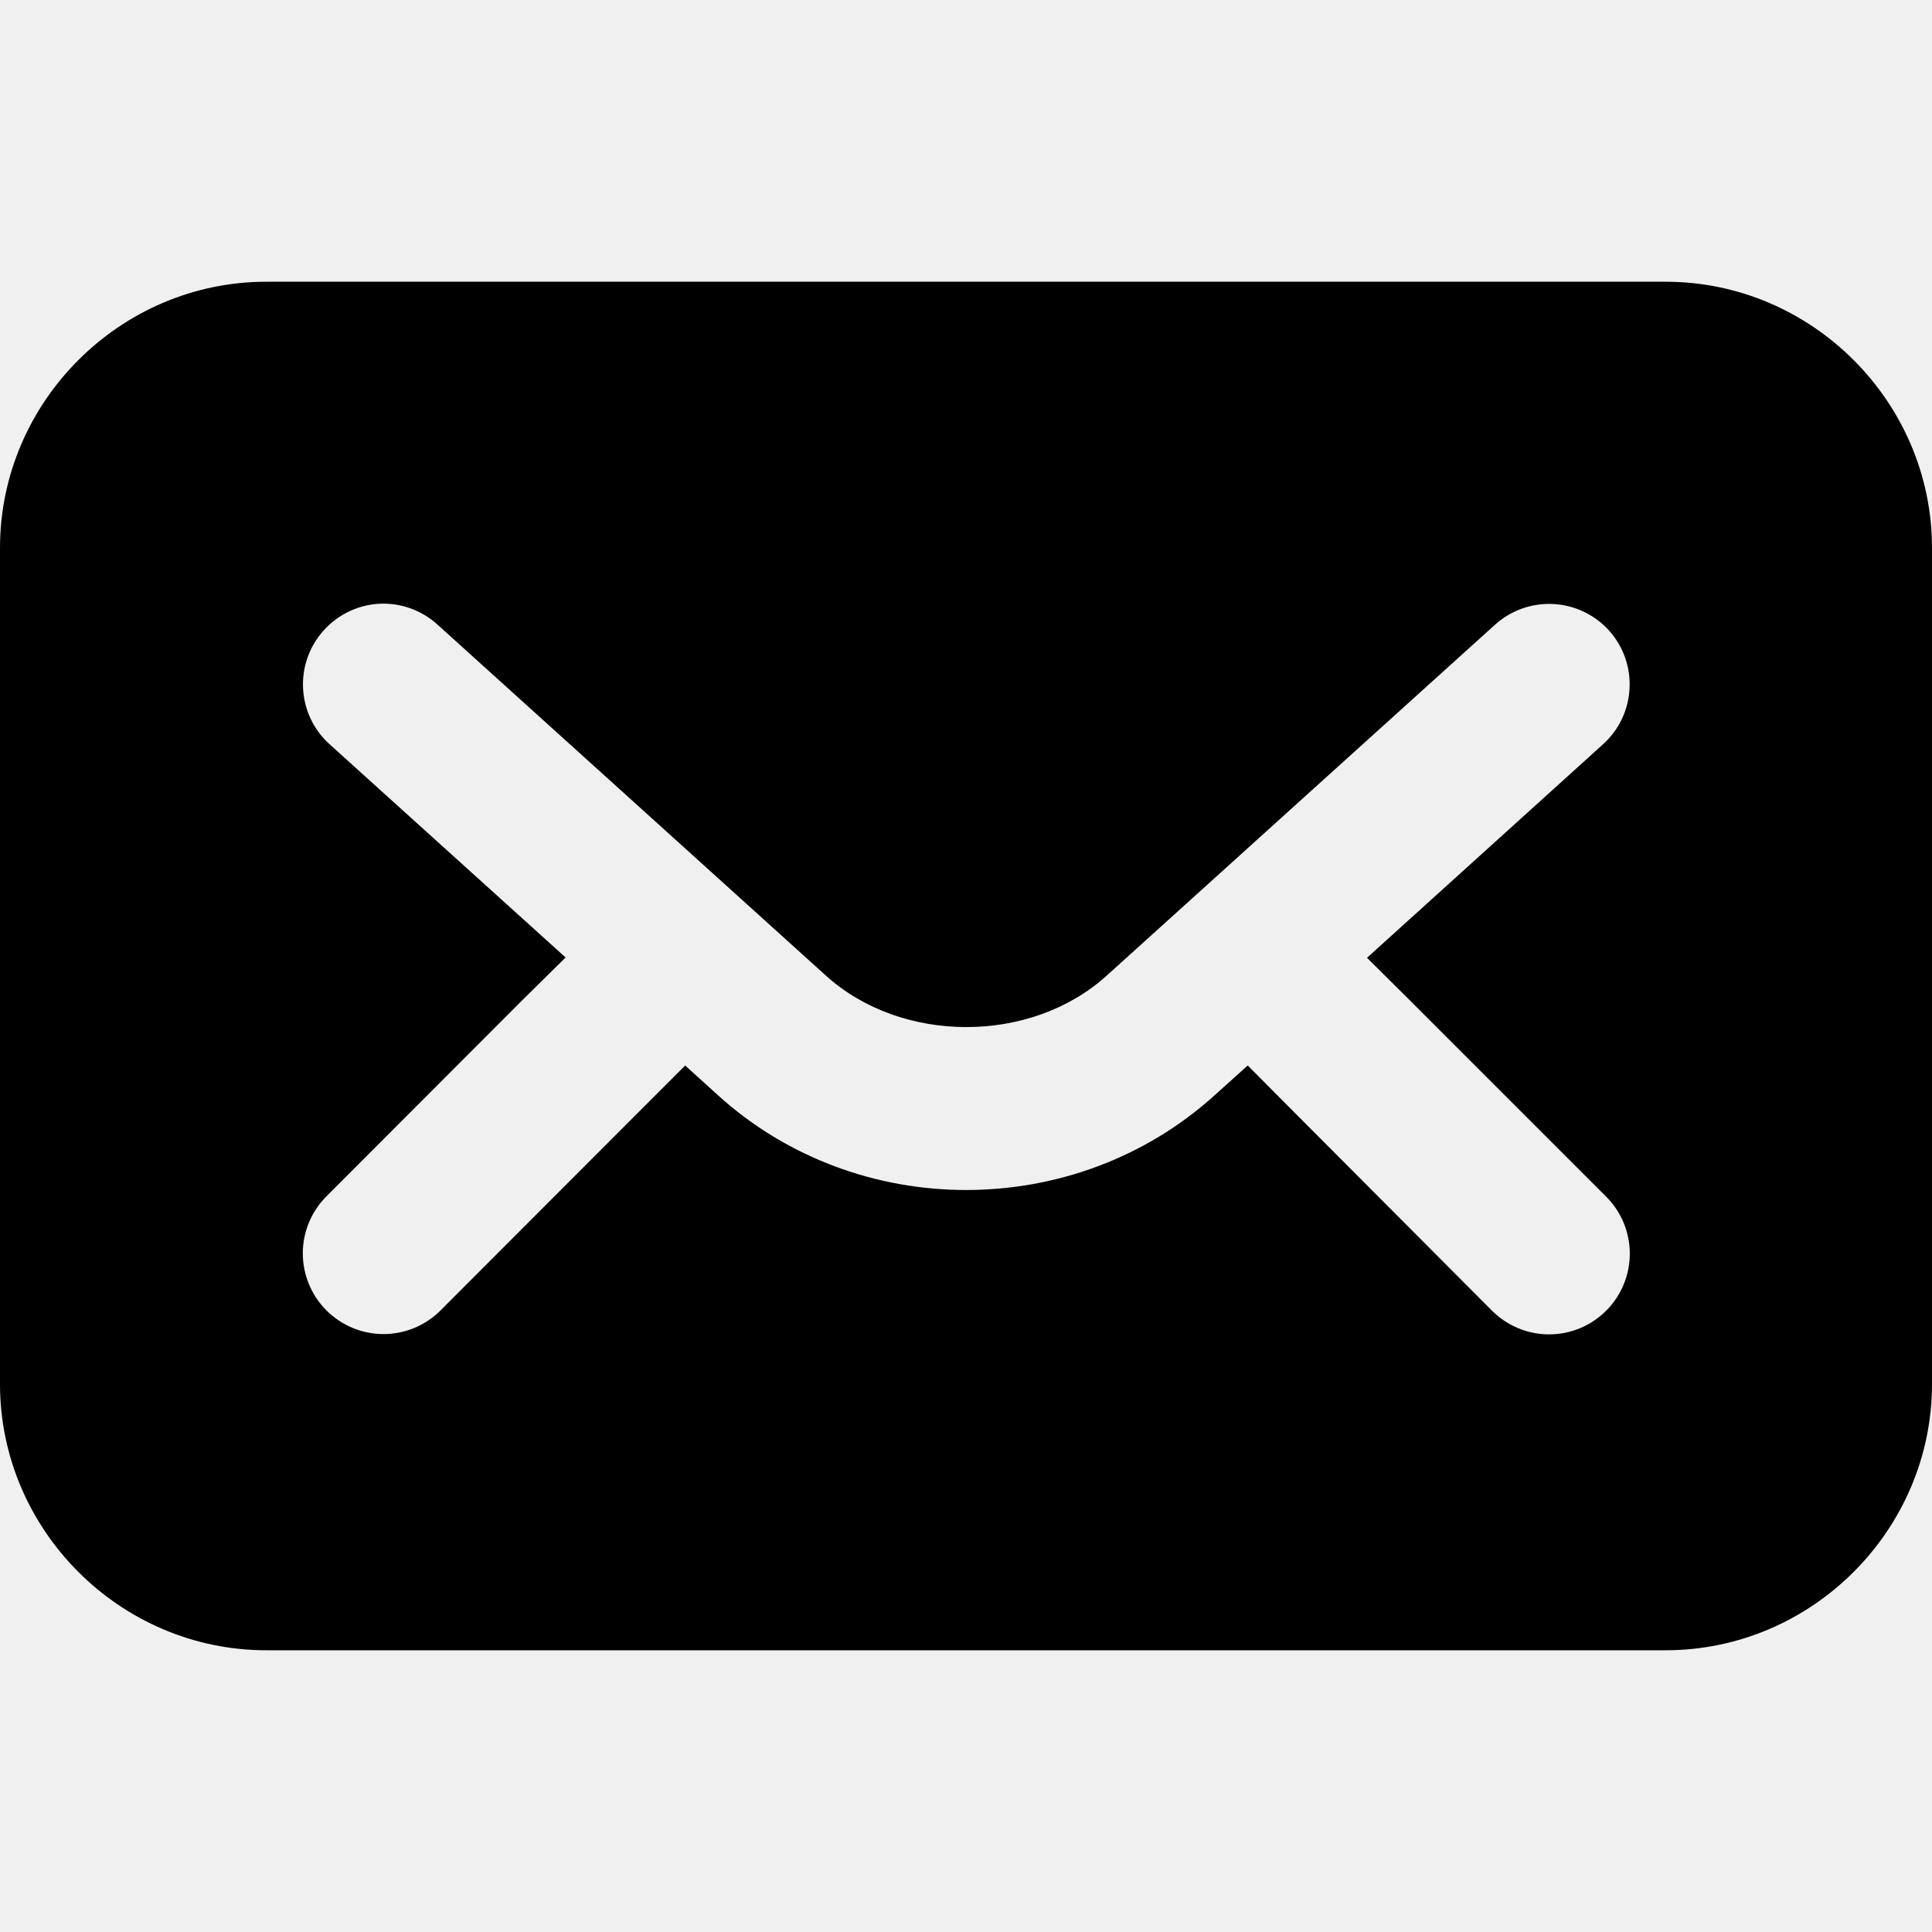
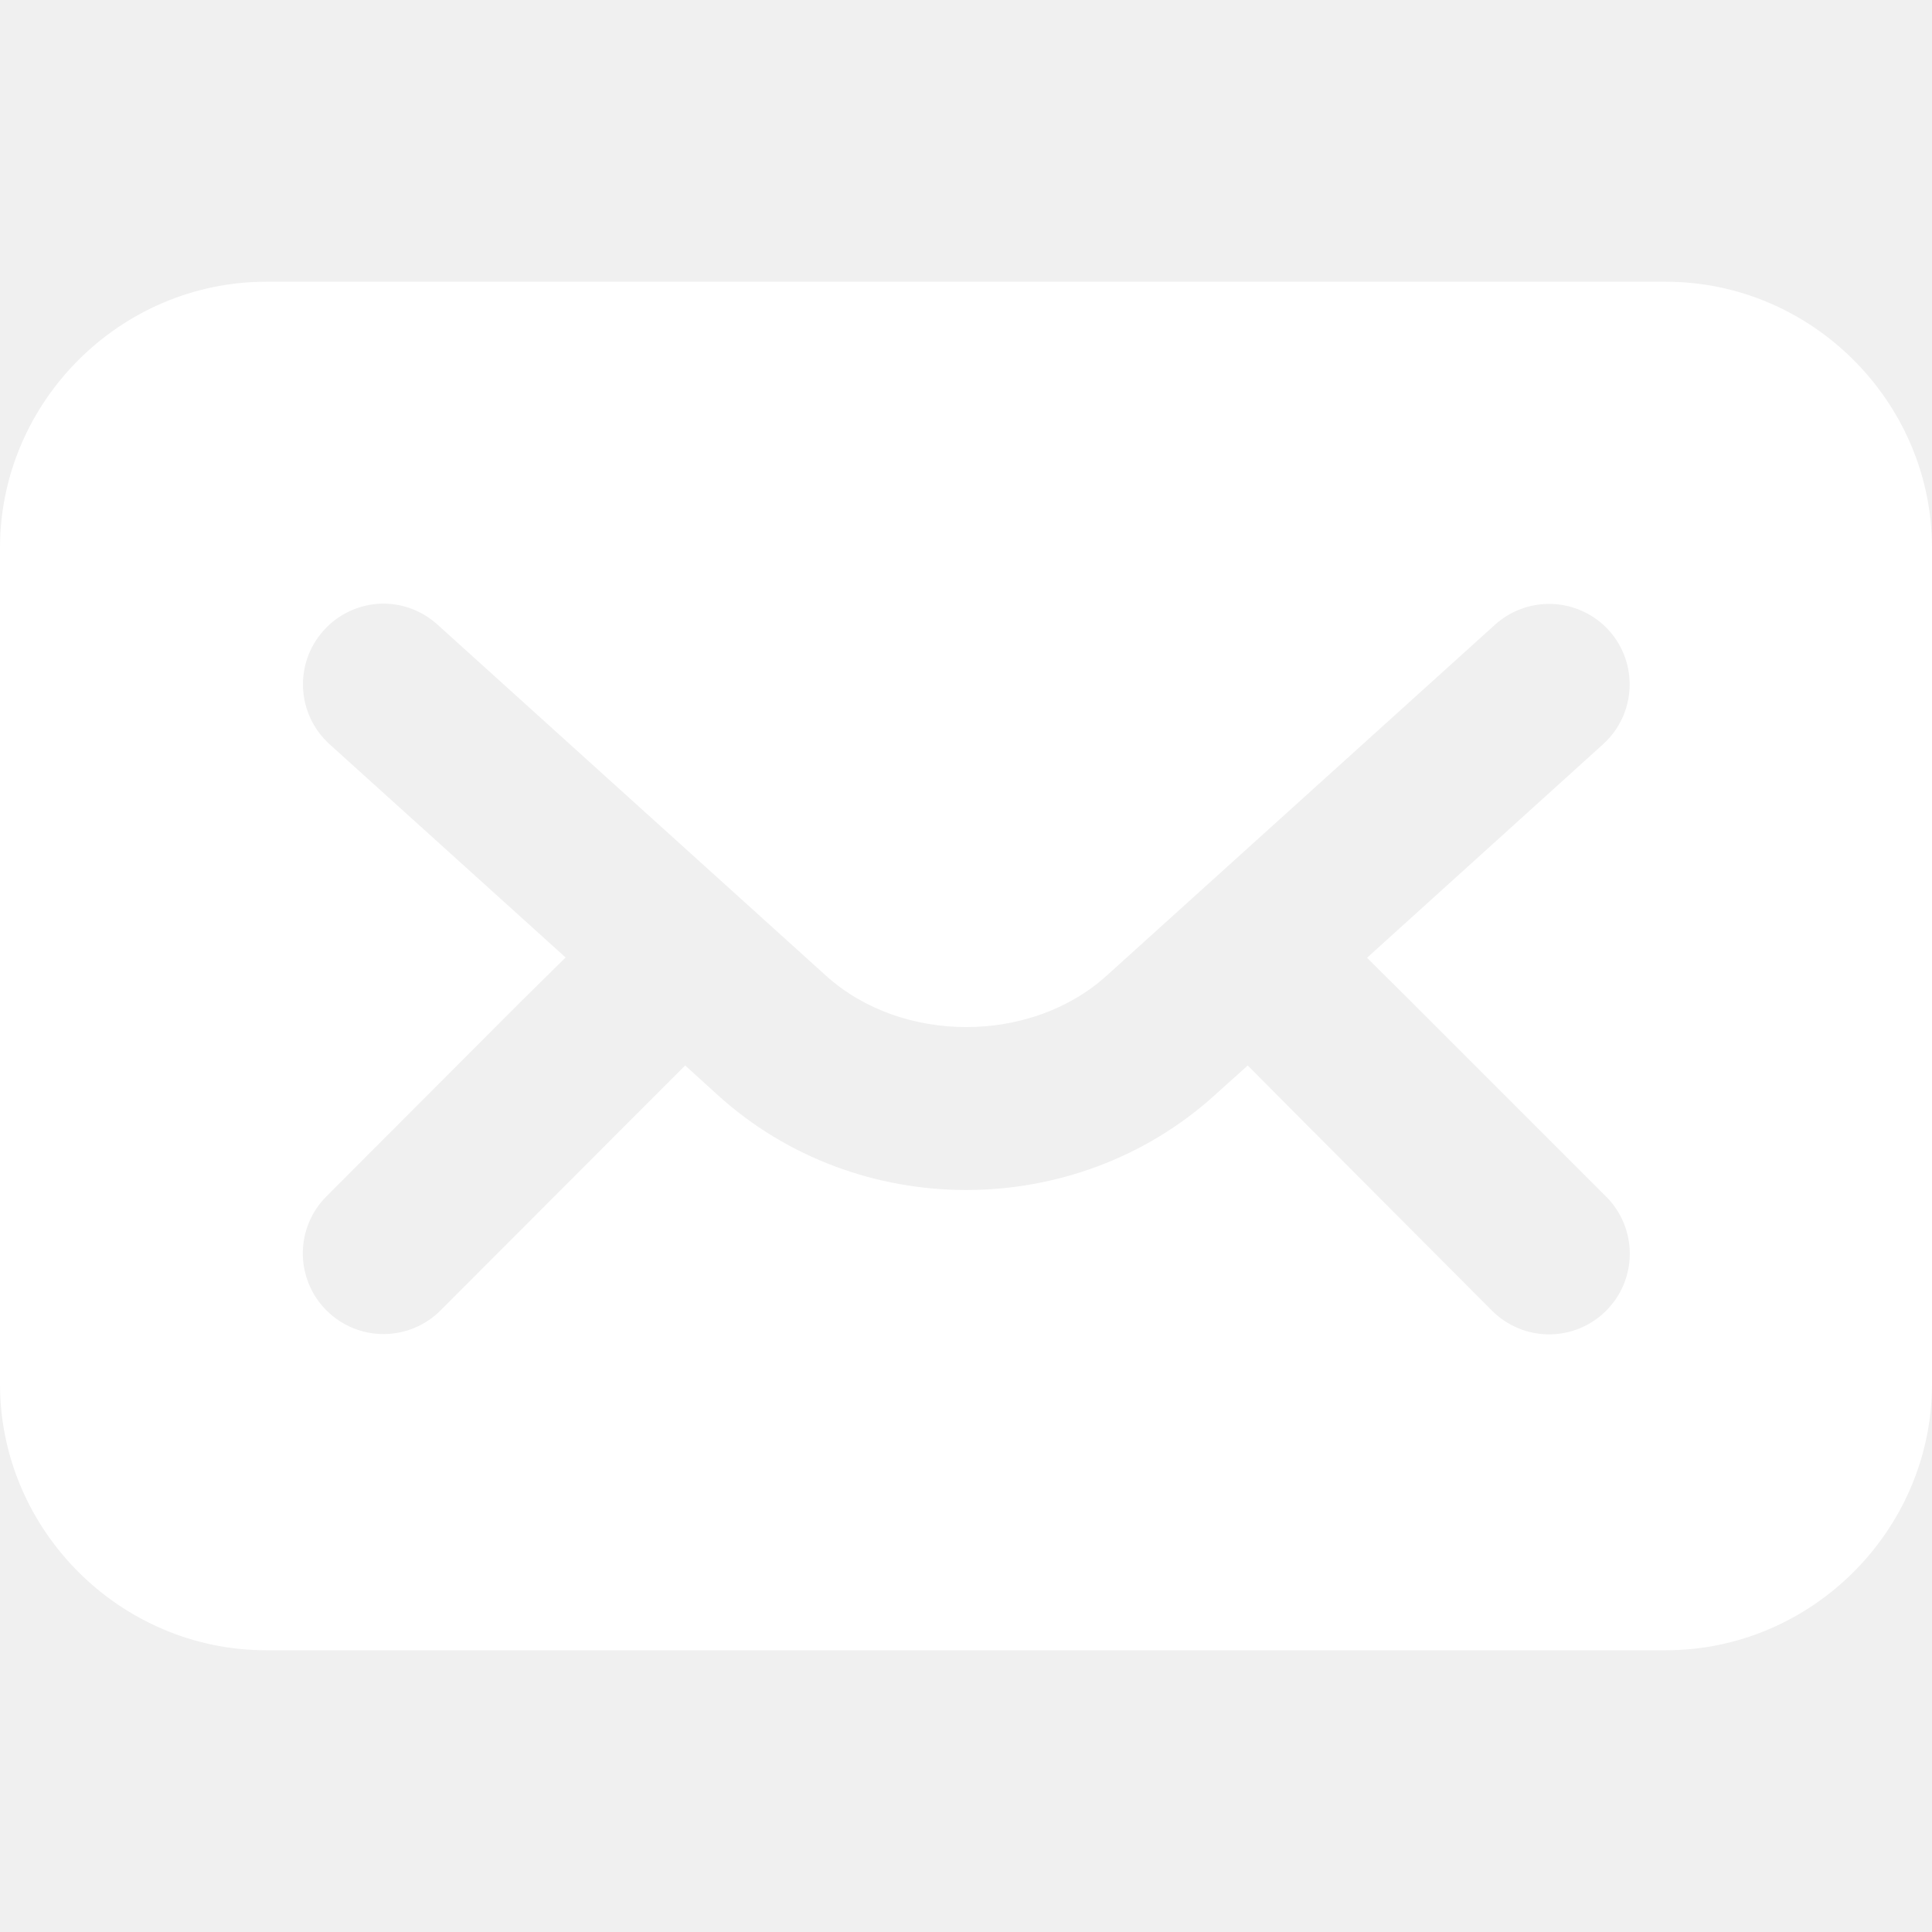
<svg xmlns="http://www.w3.org/2000/svg" width="800px" height="800px" viewBox="0 0 6.35 6.35" id="svg1976" version="1.1">
  <defs id="defs1970" />
-   <g id="layer1" style="display:inline">
-     <path d="m 0.875,0.926 c -0.48,0 -0.875,0.395 -0.875,0.875 v 2.748 c 0,0.48 0.395,0.875 0.875,0.875 H 5.475 c 0.48,0 0.875,-0.395 0.875,-0.875 V 1.801 c 0,-0.48 -0.395,-0.875 -0.875,-0.875 z M 1.255,1.984 a 0.265,0.265 0 0 1 0.183,0.069 l 1.277,1.154 c 0.249,0.225 0.673,0.225 0.922,0 l 1.277,-1.154 a 0.265,0.265 0 0 1 0.184,-0.068 0.265,0.265 0 0 1 0.191,0.088 0.265,0.265 0 0 1 -0.02,0.373 l -0.776,0.702 0.147,0.146 0.639,0.639 a 0.265,0.265 0 0 1 0,0.375 0.265,0.265 0 0 1 -0.375,0 L 4.266,3.668 4.101,3.502 3.992,3.6 c -0.459,0.415 -1.174,0.415 -1.632,0 L 2.252,3.502 2.086,3.668 1.448,4.307 a 0.265,0.265 0 0 1 -0.375,0 0.265,0.265 0 0 1 0,-0.375 L 1.711,3.293 1.859,3.147 1.082,2.445 A 0.265,0.265 0 0 1 1.063,2.073 0.265,0.265 0 0 1 1.255,1.984 Z" id="rect868" style="color:#000000;font-style:normal;font-variant:normal;font-weight:normal;font-stretch:normal;font-size:medium;line-height:normal;font-family:sans-serif;font-variant-ligatures:normal;font-variant-position:normal;font-variant-caps:normal;font-variant-numeric:normal;font-variant-alternates:normal;font-variant-east-asian:normal;font-feature-settings:normal;font-variation-settings:normal;text-indent:0;text-align:start;text-decoration:none;text-decoration-line:none;text-decoration-style:solid;text-decoration-color:#000000;letter-spacing:normal;word-spacing:normal;text-transform:none;writing-mode:lr-tb;direction:ltr;text-orientation:mixed;dominant-baseline:auto;baseline-shift:baseline;text-anchor:start;white-space:normal;shape-padding:0;shape-margin:0;inline-size:0;clip-rule:nonzero;display:inline;overflow:visible;visibility:visible;isolation:auto;mix-blend-mode:normal;color-interpolation:sRGB;color-interpolation-filters:linearRGB;solid-color:#000000;solid-opacity:1;vector-effect:none;fill:#000000;fill-opacity:1;fill-rule:nonzero;stroke:none;stroke-width:0.529;stroke-linecap:round;stroke-linejoin:round;stroke-miterlimit:4;stroke-dasharray:none;stroke-dashoffset:0;stroke-opacity:1;paint-order:stroke fill markers;color-rendering:auto;image-rendering:auto;shape-rendering:auto;text-rendering:auto;enable-background:accumulate;stop-color:#000000" />
+   <g fill="#ffffff" id="layer1" style="display:inline">
+     <path d="m 0.875,0.926 c -0.48,0 -0.875,0.395 -0.875,0.875 v 2.748 c 0,0.48 0.395,0.875 0.875,0.875 H 5.475 c 0.48,0 0.875,-0.395 0.875,-0.875 V 1.801 c 0,-0.48 -0.395,-0.875 -0.875,-0.875 z M 1.255,1.984 a 0.265,0.265 0 0 1 0.183,0.069 l 1.277,1.154 c 0.249,0.225 0.673,0.225 0.922,0 l 1.277,-1.154 a 0.265,0.265 0 0 1 0.184,-0.068 0.265,0.265 0 0 1 0.191,0.088 0.265,0.265 0 0 1 -0.02,0.373 l -0.776,0.702 0.147,0.146 0.639,0.639 a 0.265,0.265 0 0 1 0,0.375 0.265,0.265 0 0 1 -0.375,0 L 4.266,3.668 4.101,3.502 3.992,3.6 c -0.459,0.415 -1.174,0.415 -1.632,0 L 2.252,3.502 2.086,3.668 1.448,4.307 a 0.265,0.265 0 0 1 -0.375,0 0.265,0.265 0 0 1 0,-0.375 L 1.711,3.293 1.859,3.147 1.082,2.445 A 0.265,0.265 0 0 1 1.063,2.073 0.265,0.265 0 0 1 1.255,1.984 Z" id="rect868" />
  </g>
</svg>
